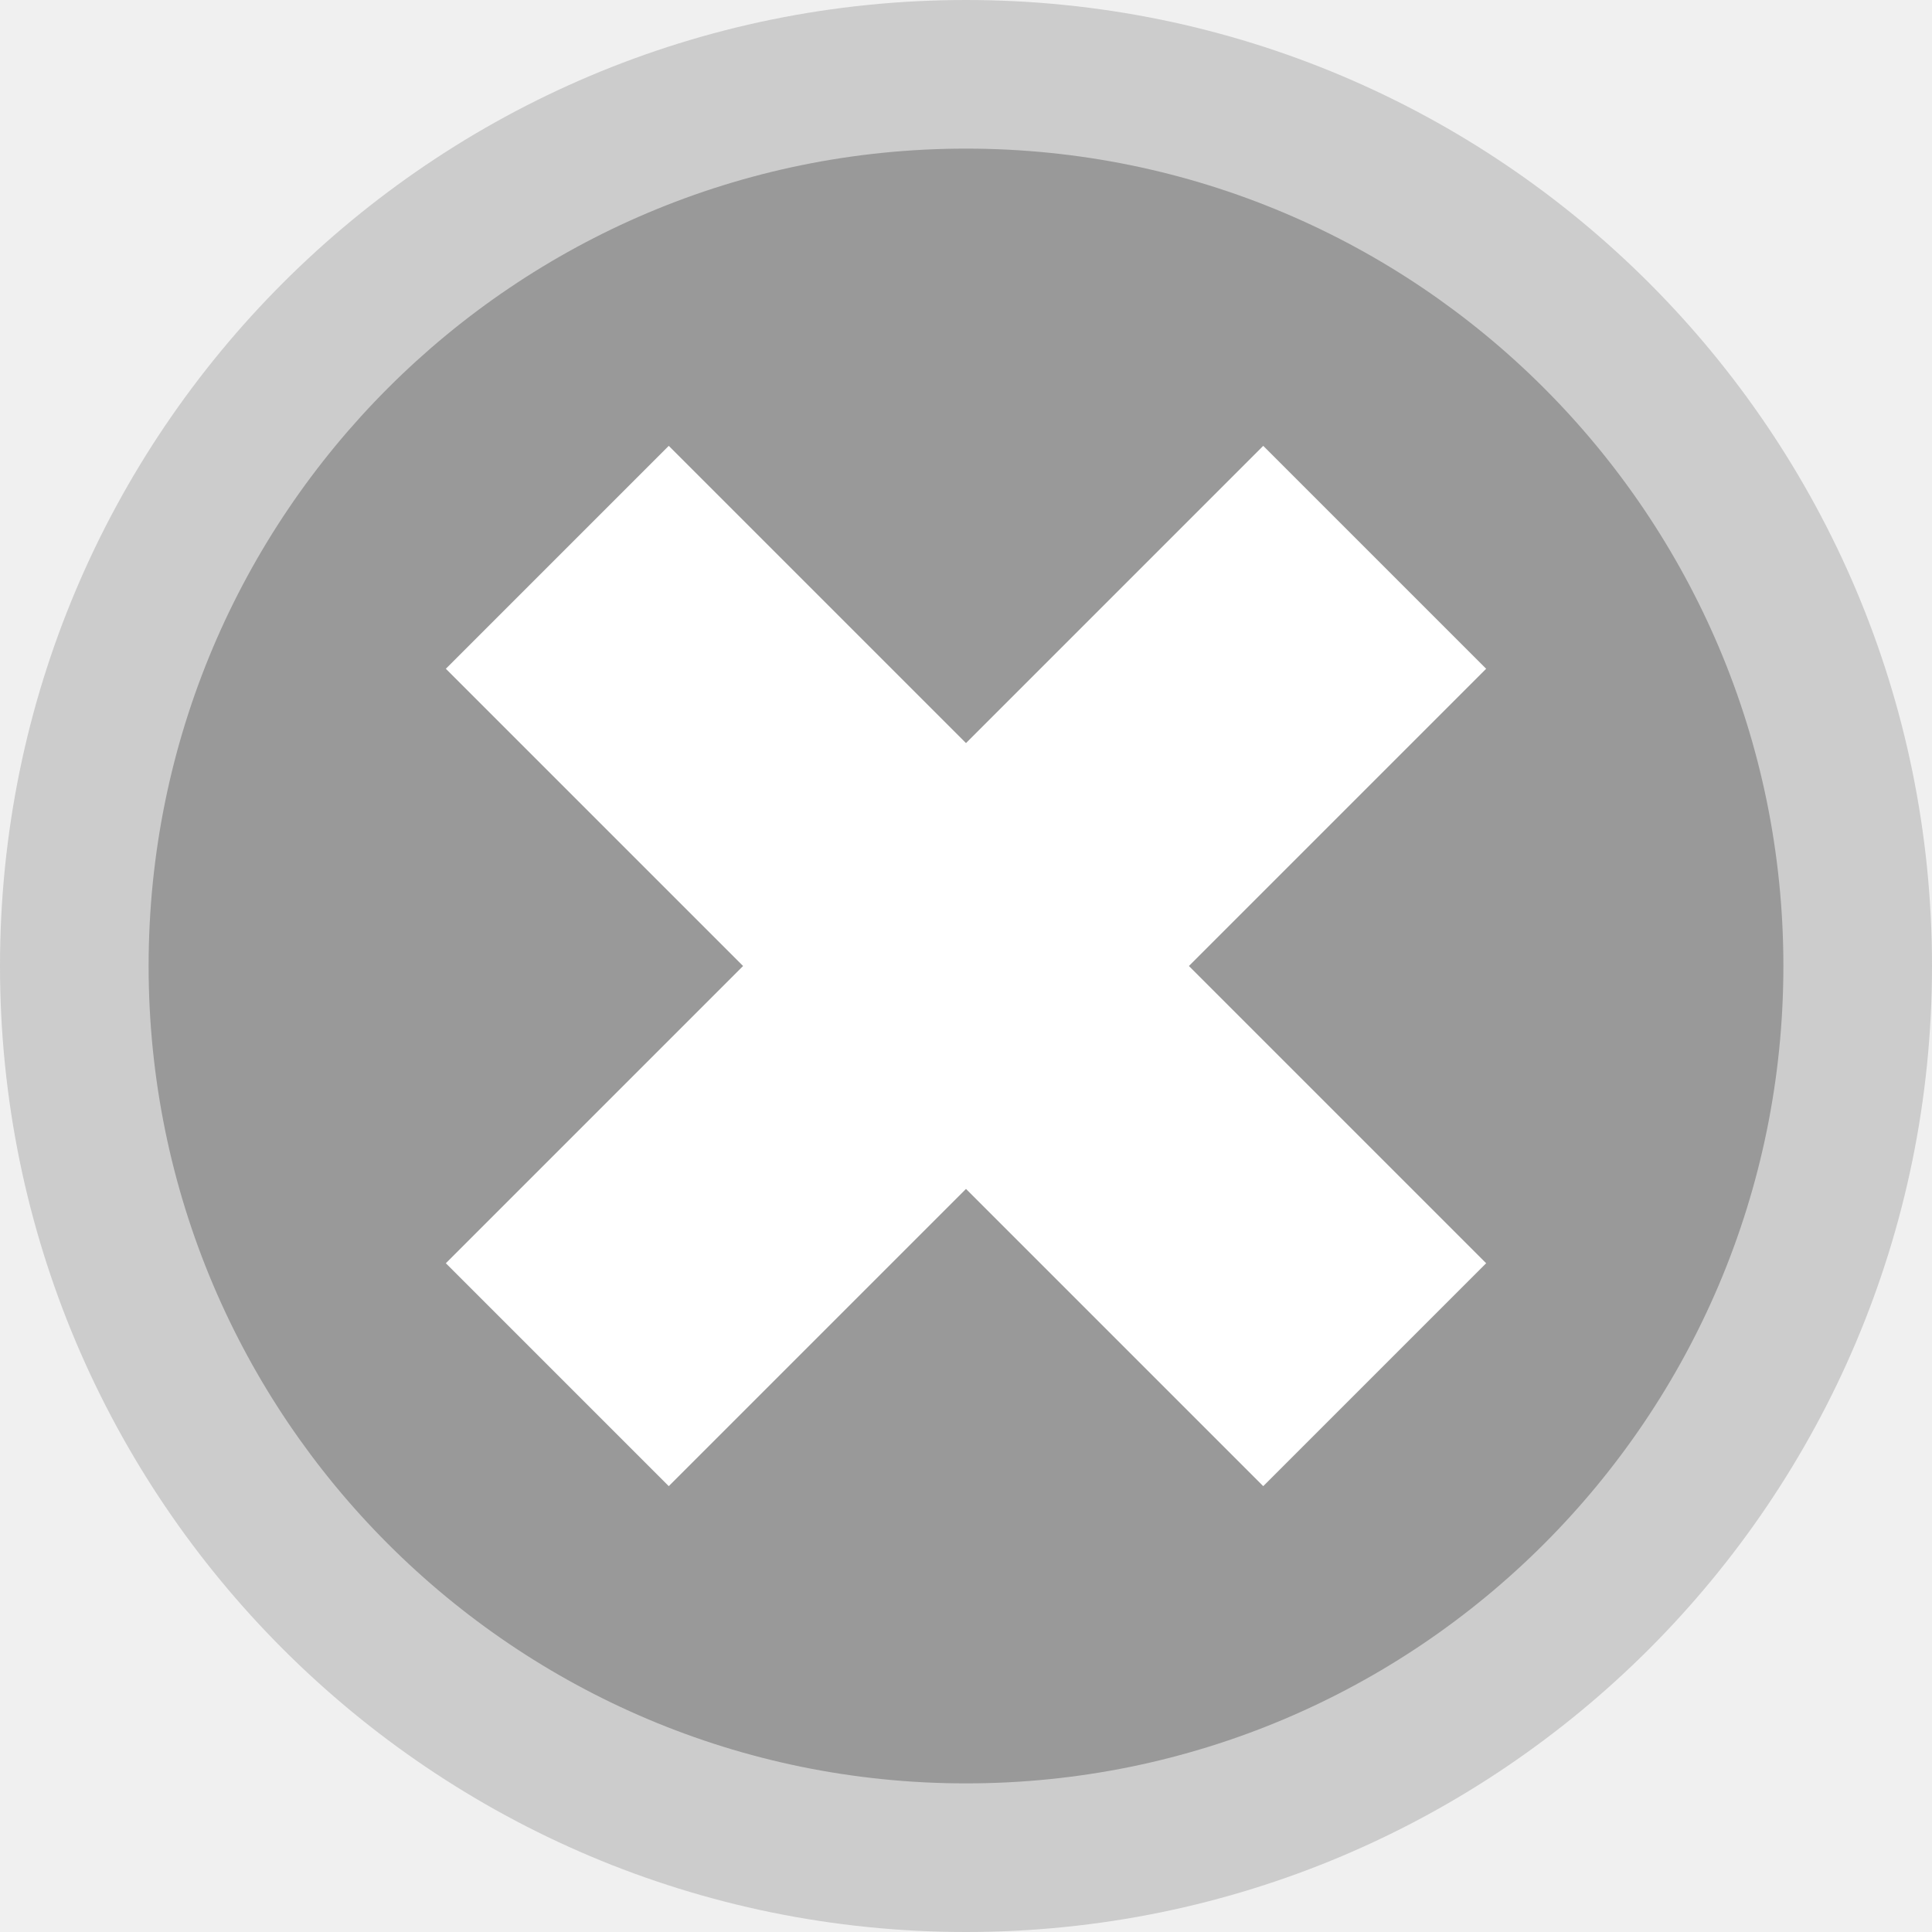
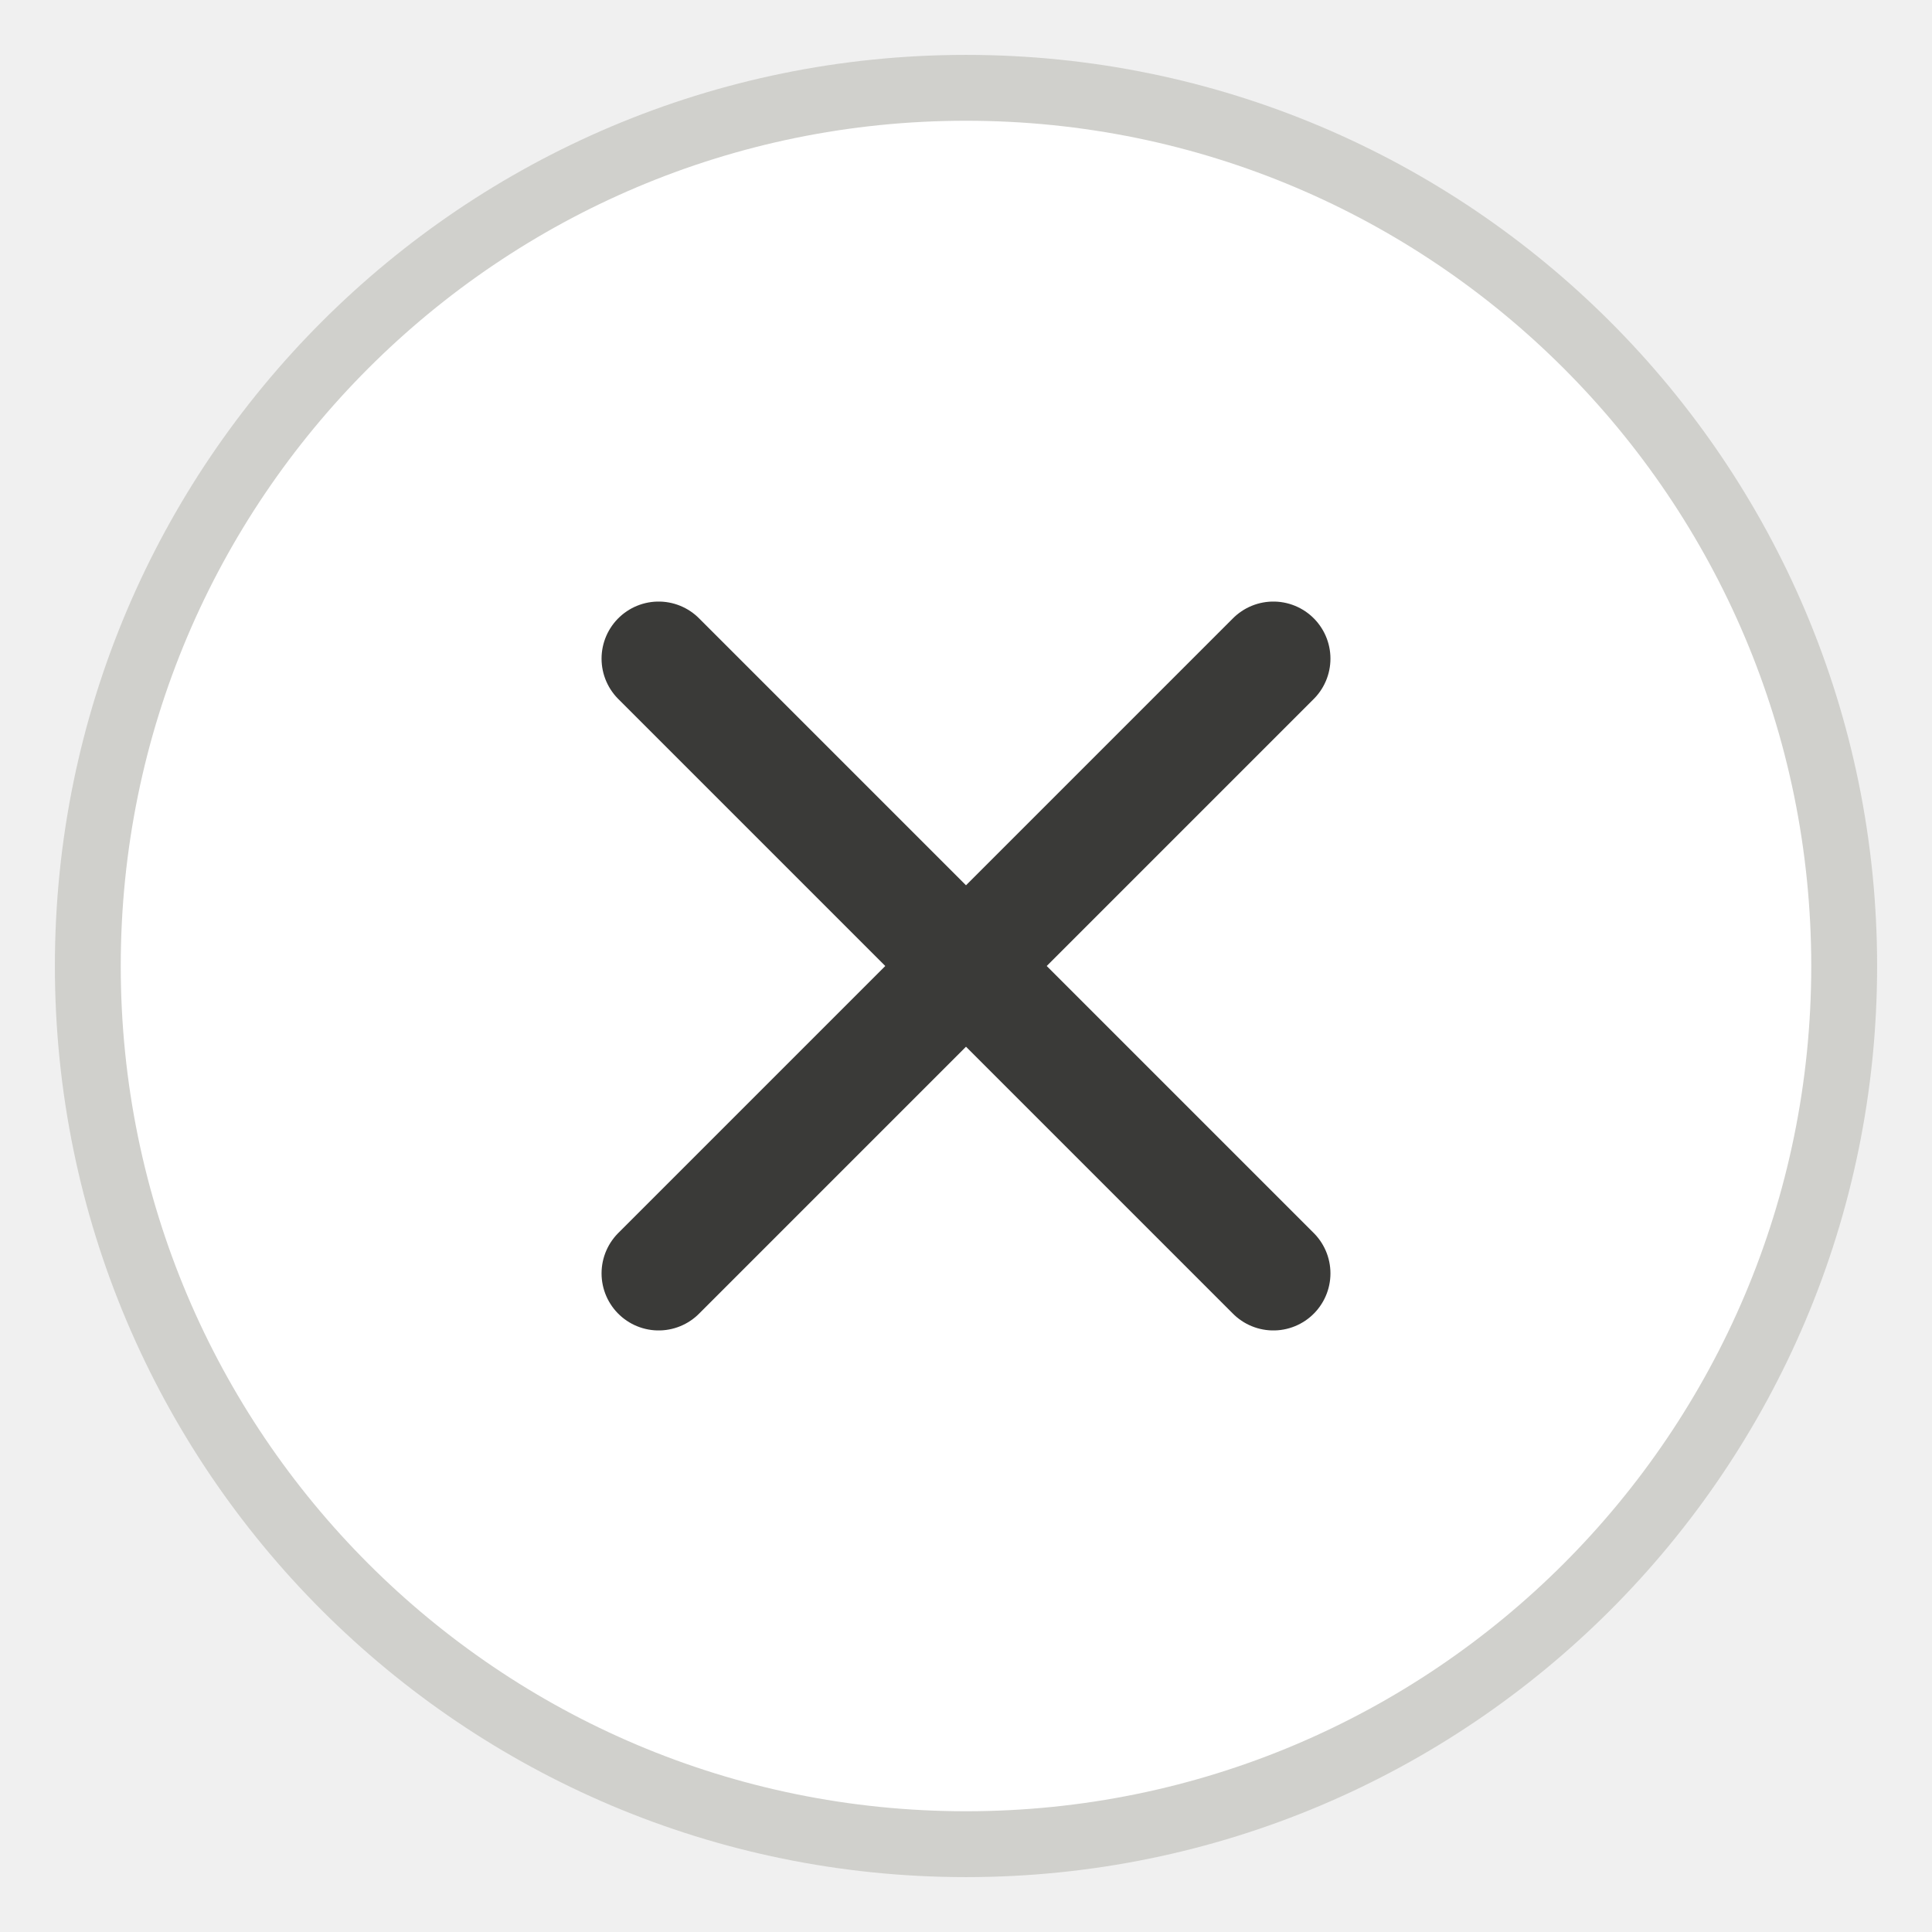
- <svg xmlns="http://www.w3.org/2000/svg" version="1.1" id="Layer_1" x="0px" y="0px" width="26px" height="26px" viewBox="0 0 26 26" style="enable-background:new 0 0 26 26;" xml:space="preserve">
-   <circle style="fill:#CCCCCC;" cx="13" cy="13" r="13" />
-   <circle style="fill:#999999;" cx="13" cy="13" r="11" />
-   <polygon style="fill:#FFFFFF;" points="20,17 16,13 20,9 17,6 13,10 9,6 6,9 10,13 6,17 9,20 13,16 17,20 " />
+ <svg xmlns="http://www.w3.org/2000/svg" width="44" height="44" viewBox="0 0 44 44">
+   <circle cx="22" cy="22" r="20" fill="#FFFFFF" stroke="#D0D0CC" stroke-width="1.5" />
+   <g fill="none" stroke="#3A3A38" stroke-width="2.6" stroke-linecap="round" stroke-linejoin="round">
+     <path d="M 15 15 L 29 29 M 29 15 L 15 29" />
+   </g>
</svg>
